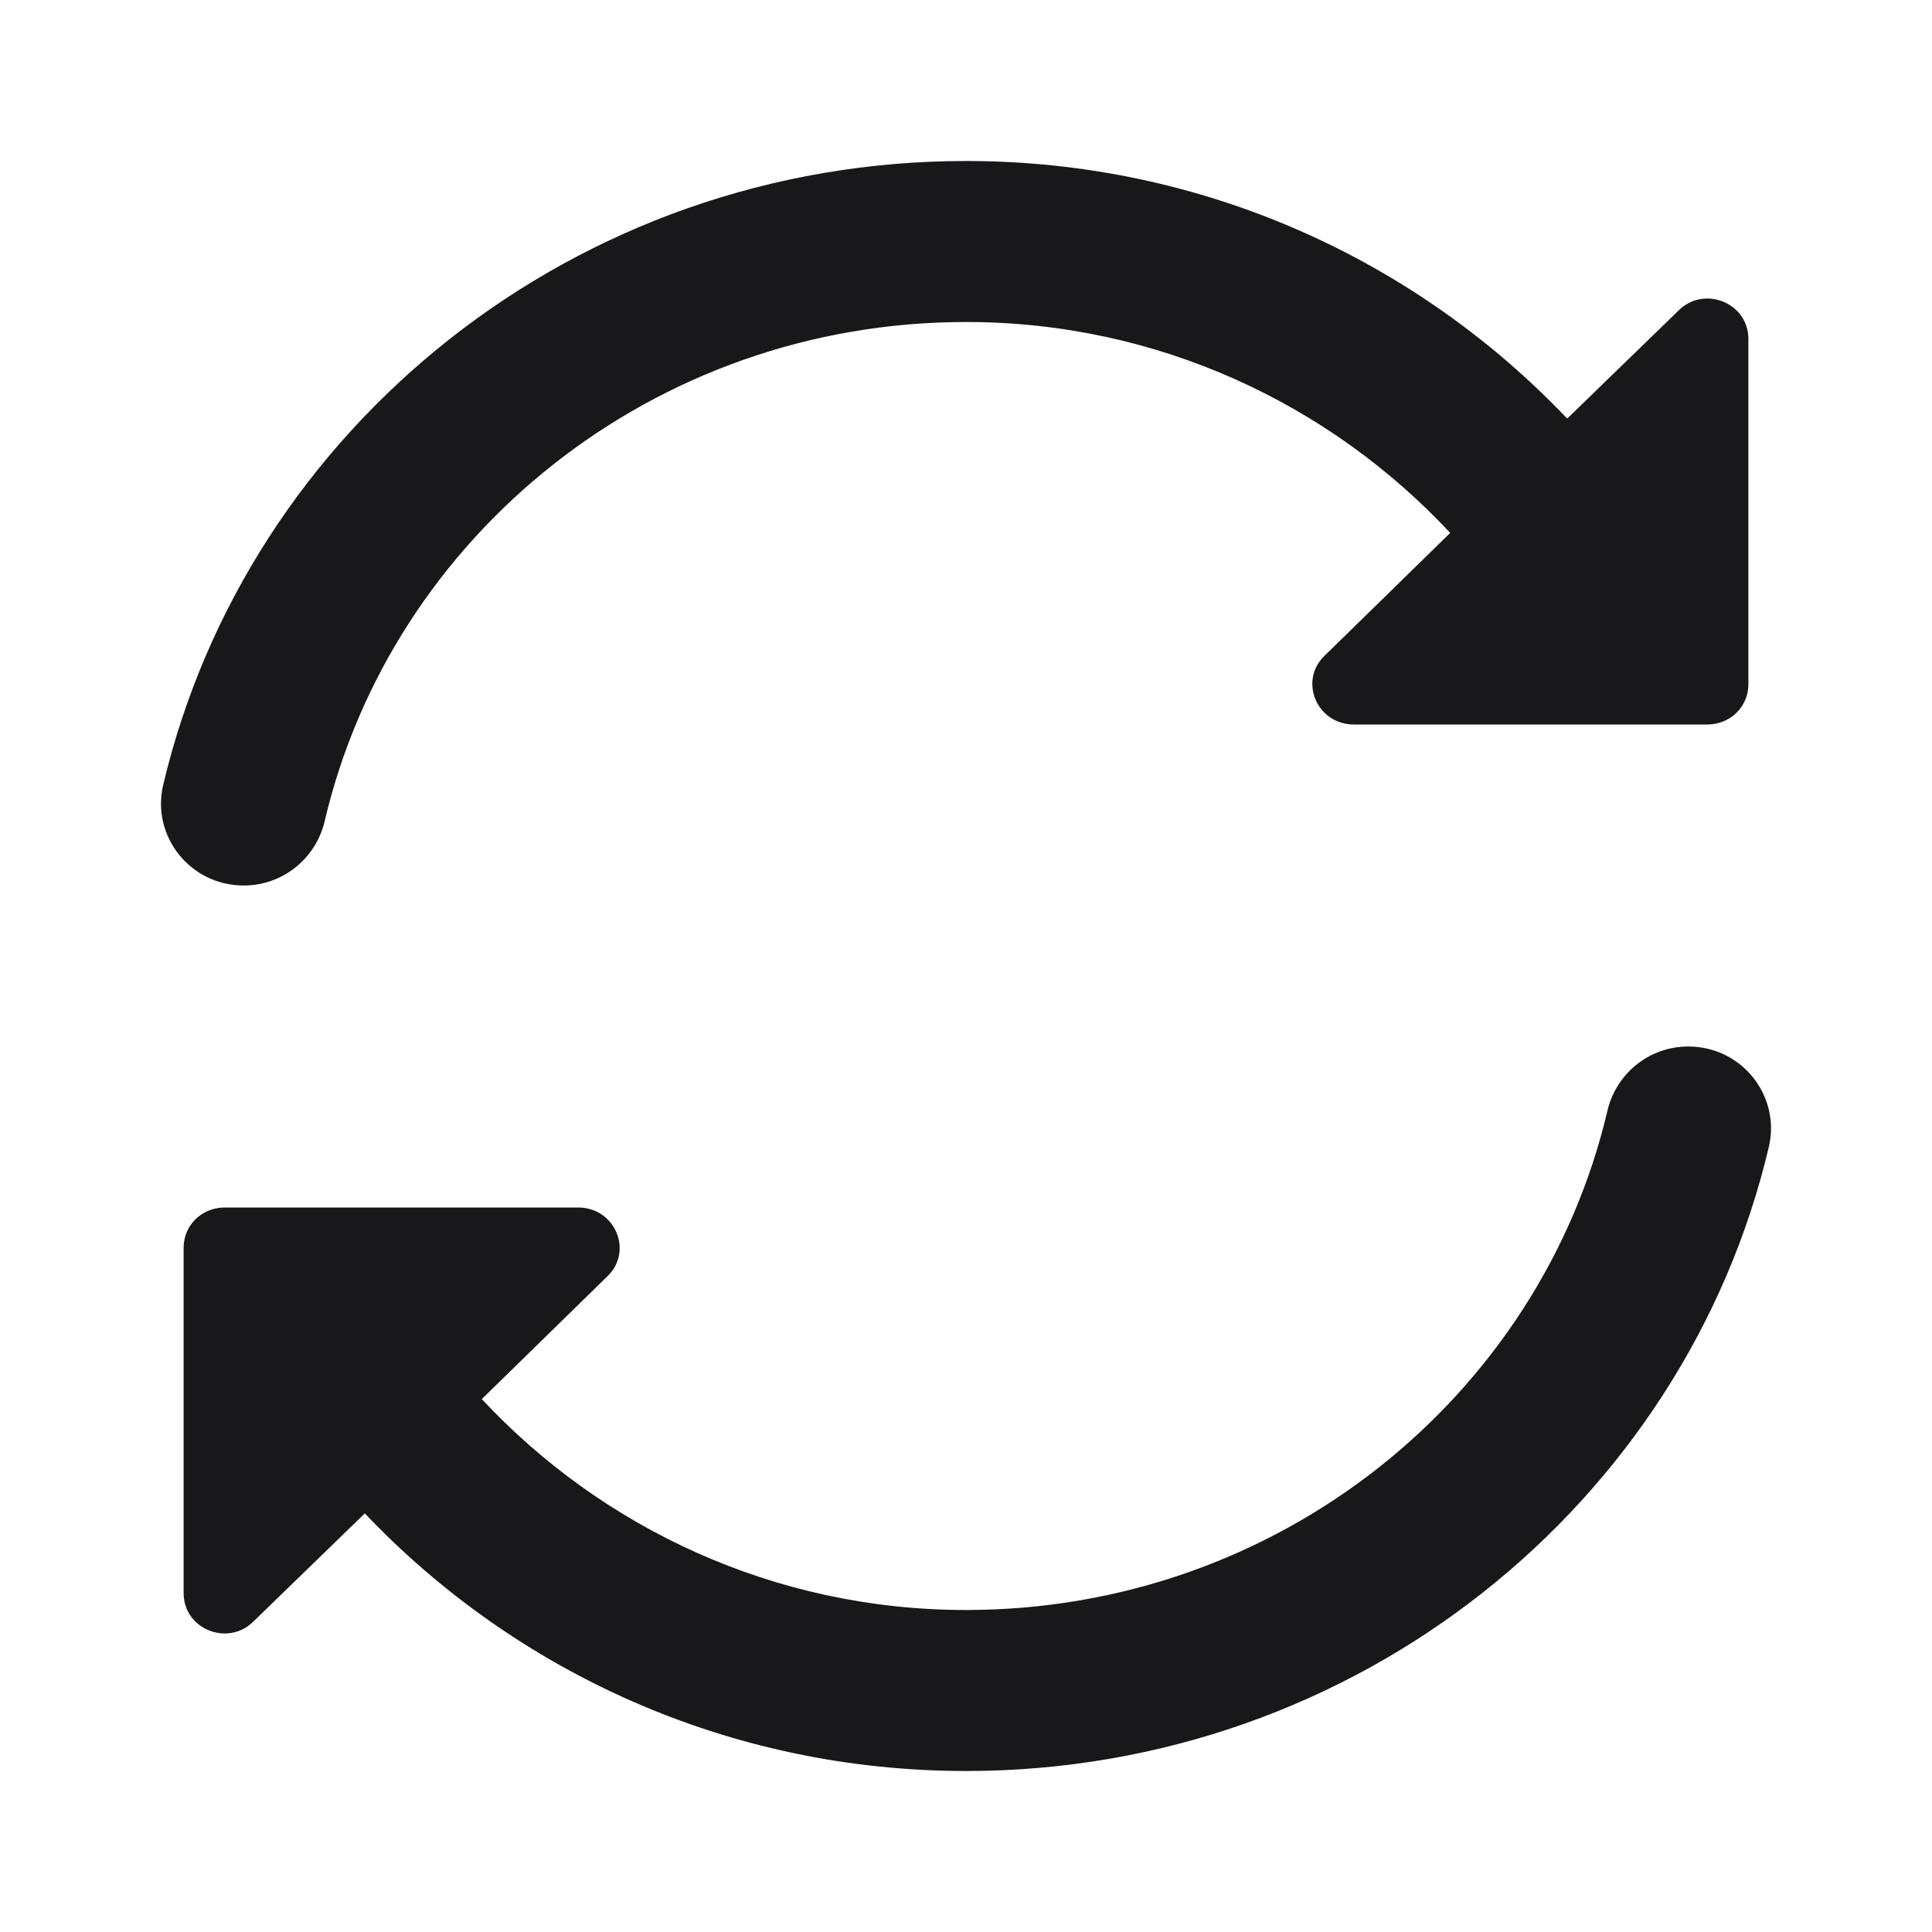
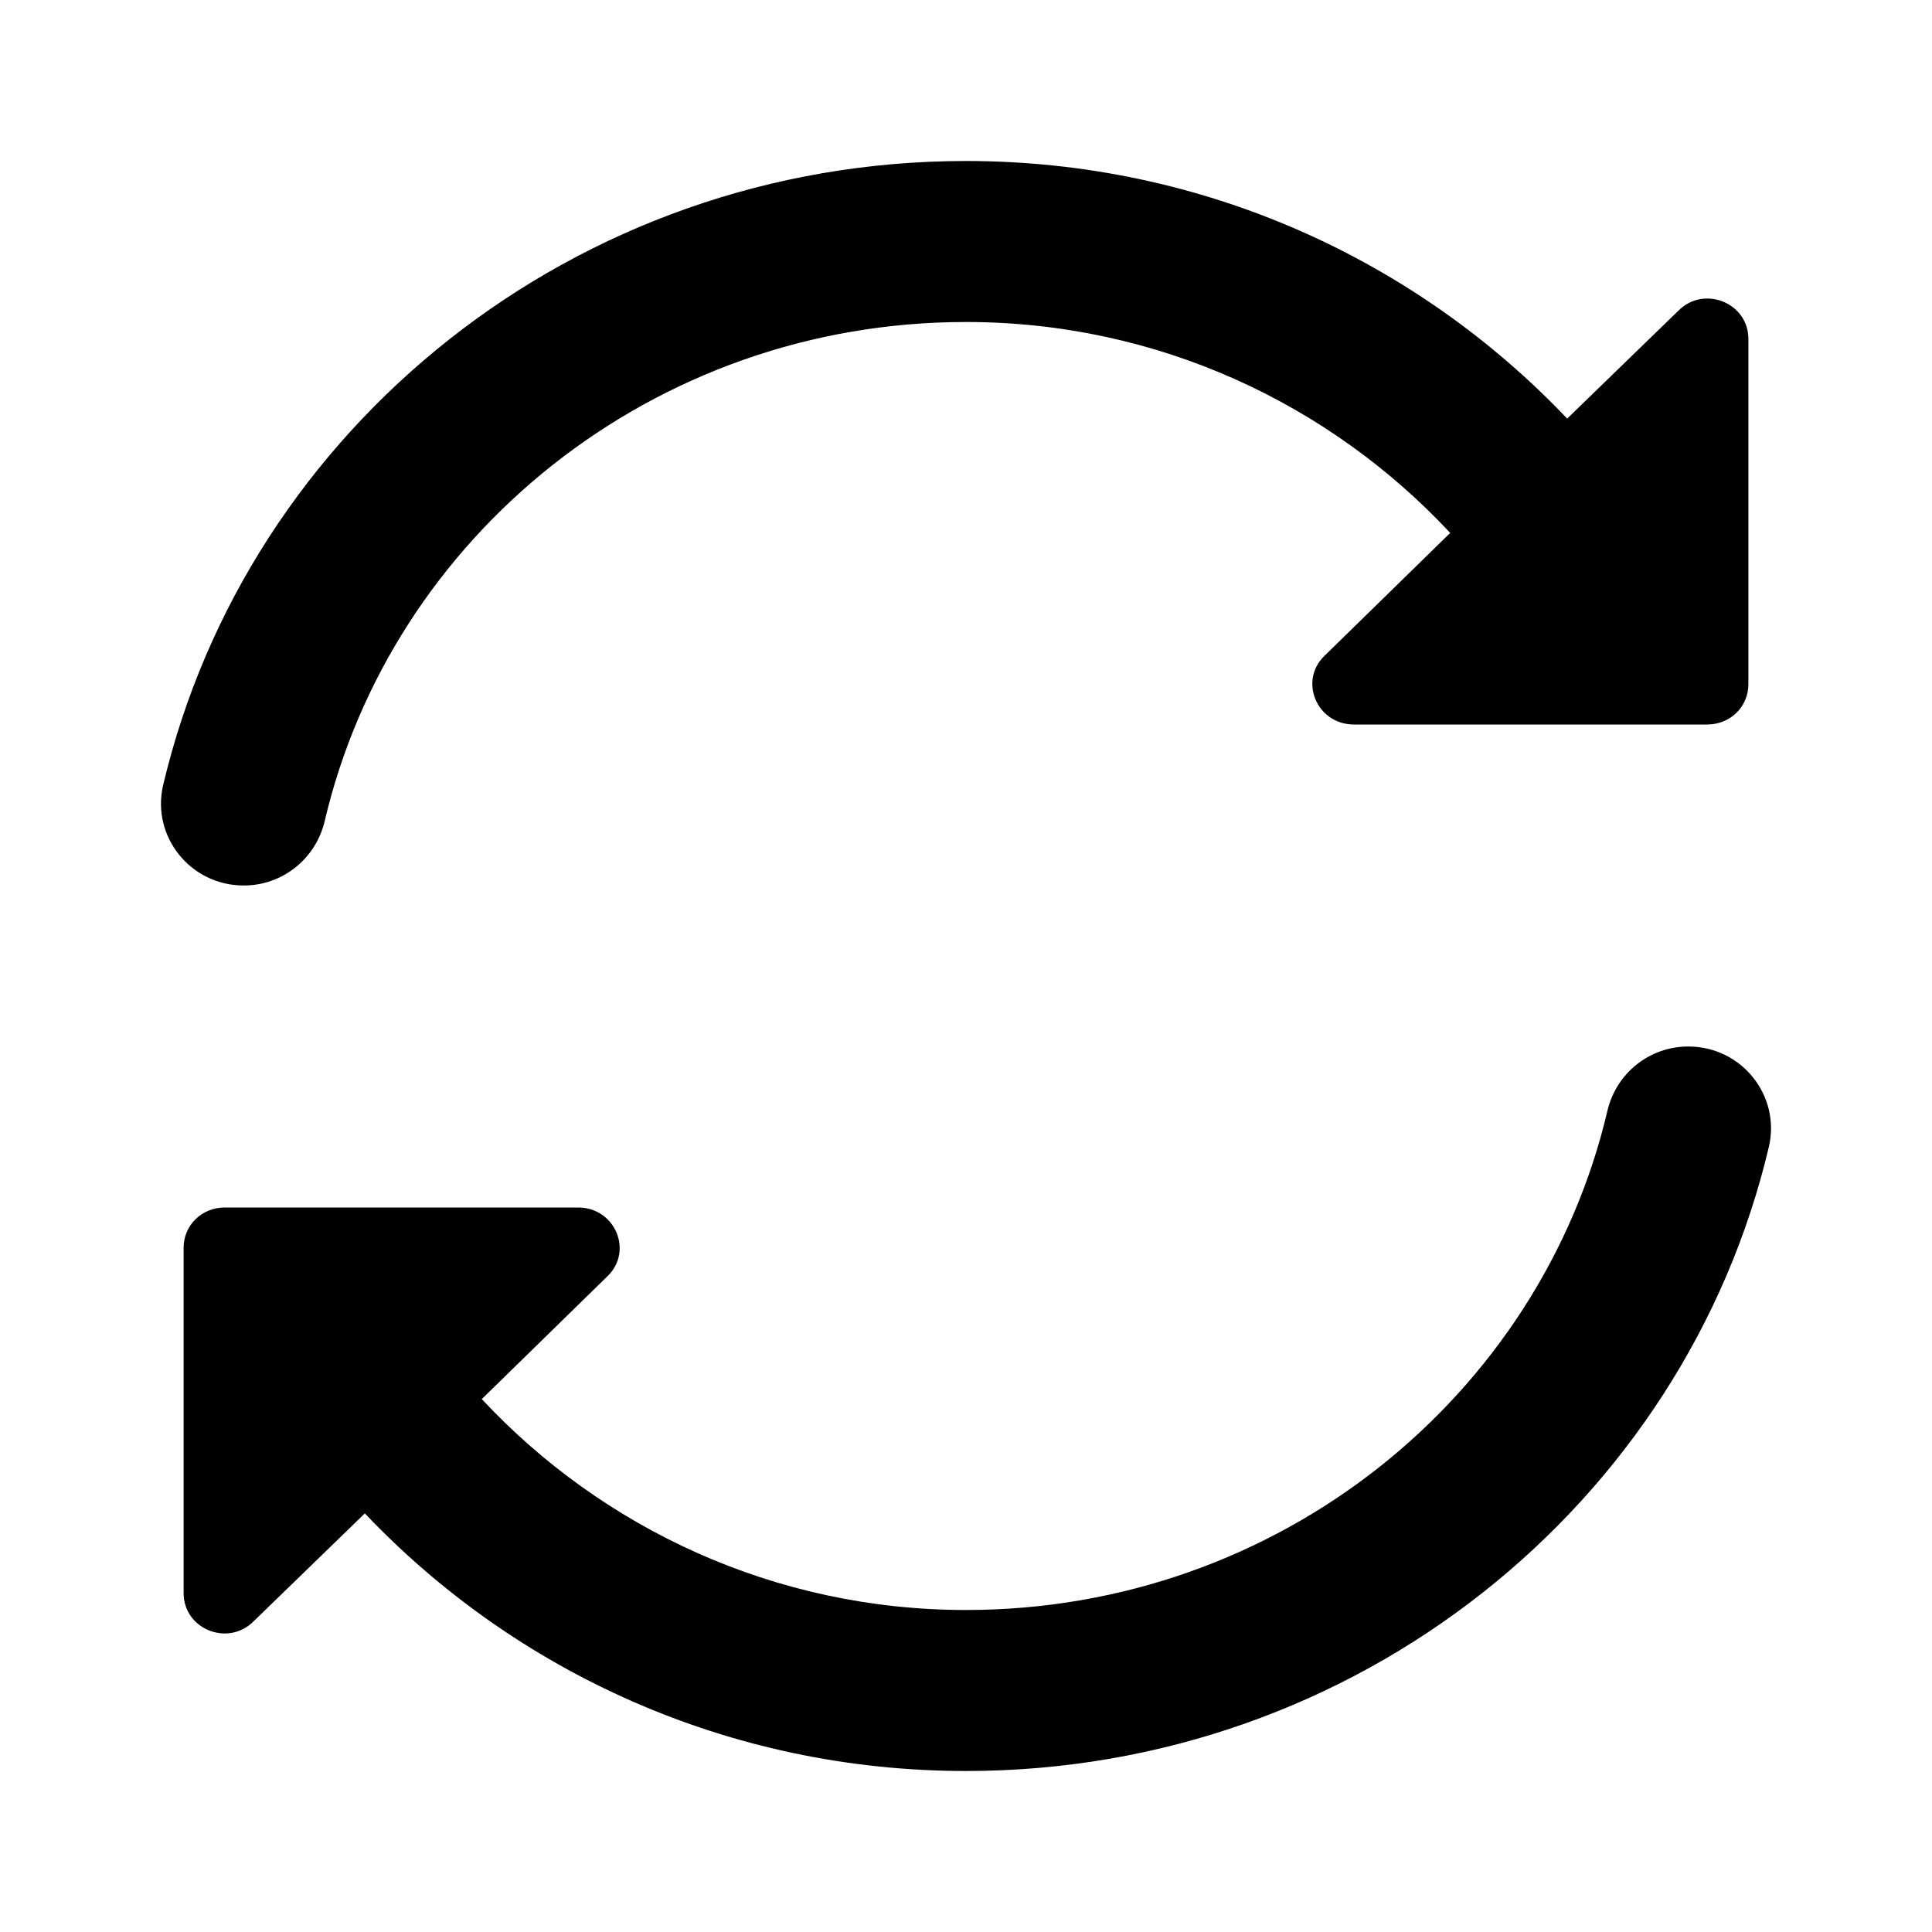
<svg xmlns="http://www.w3.org/2000/svg" viewBox="0 0 24 24" fill="none">
-   <path d="M12 4C14.384 4 16.522 5.02 18.015 6.62L16.45 8.15C16.133 8.46 16.358 9 16.819 9L21.207 9C21.494 9 21.719 8.78 21.719 8.5L21.719 4.21C21.719 3.76 21.166 3.54 20.849 3.86L19.468 5.2C17.606 3.24 14.957 2 12 2C7.141 2 3.069 5.32 2.025 9.76C1.882 10.39 2.363 11 3.028 11C3.509 11 3.918 10.67 4.031 10.21C4.859 6.66 8.112 4 12 4ZM12 22C16.859 22 20.931 18.68 21.975 14.24C22.118 13.61 21.637 13 20.972 13C20.491 13 20.082 13.33 19.97 13.79C19.141 17.34 15.888 20 12 20C9.616 20 7.478 18.98 5.985 17.38L7.55 15.85C7.867 15.54 7.642 15 7.181 15L2.793 15C2.506 15 2.281 15.22 2.281 15.5L2.281 19.79C2.281 20.24 2.834 20.46 3.151 20.14L4.532 18.8C6.394 20.76 9.043 22 12 22Z" fill="#18181B" />
+   <path d="M12 4C14.384 4 16.522 5.02 18.015 6.62L16.45 8.15C16.133 8.46 16.358 9 16.819 9L21.207 9C21.494 9 21.719 8.78 21.719 8.5L21.719 4.21C21.719 3.76 21.166 3.54 20.849 3.86L19.468 5.2C17.606 3.24 14.957 2 12 2C7.141 2 3.069 5.32 2.025 9.76C1.882 10.39 2.363 11 3.028 11C3.509 11 3.918 10.67 4.031 10.21C4.859 6.66 8.112 4 12 4ZM12 22C16.859 22 20.931 18.68 21.975 14.24C22.118 13.61 21.637 13 20.972 13C20.491 13 20.082 13.33 19.97 13.79C19.141 17.34 15.888 20 12 20C9.616 20 7.478 18.98 5.985 17.38L7.55 15.85C7.867 15.54 7.642 15 7.181 15L2.793 15C2.506 15 2.281 15.22 2.281 15.5L2.281 19.79C2.281 20.24 2.834 20.46 3.151 20.14L4.532 18.8C6.394 20.76 9.043 22 12 22Z" fill="currentColor" />
</svg>
